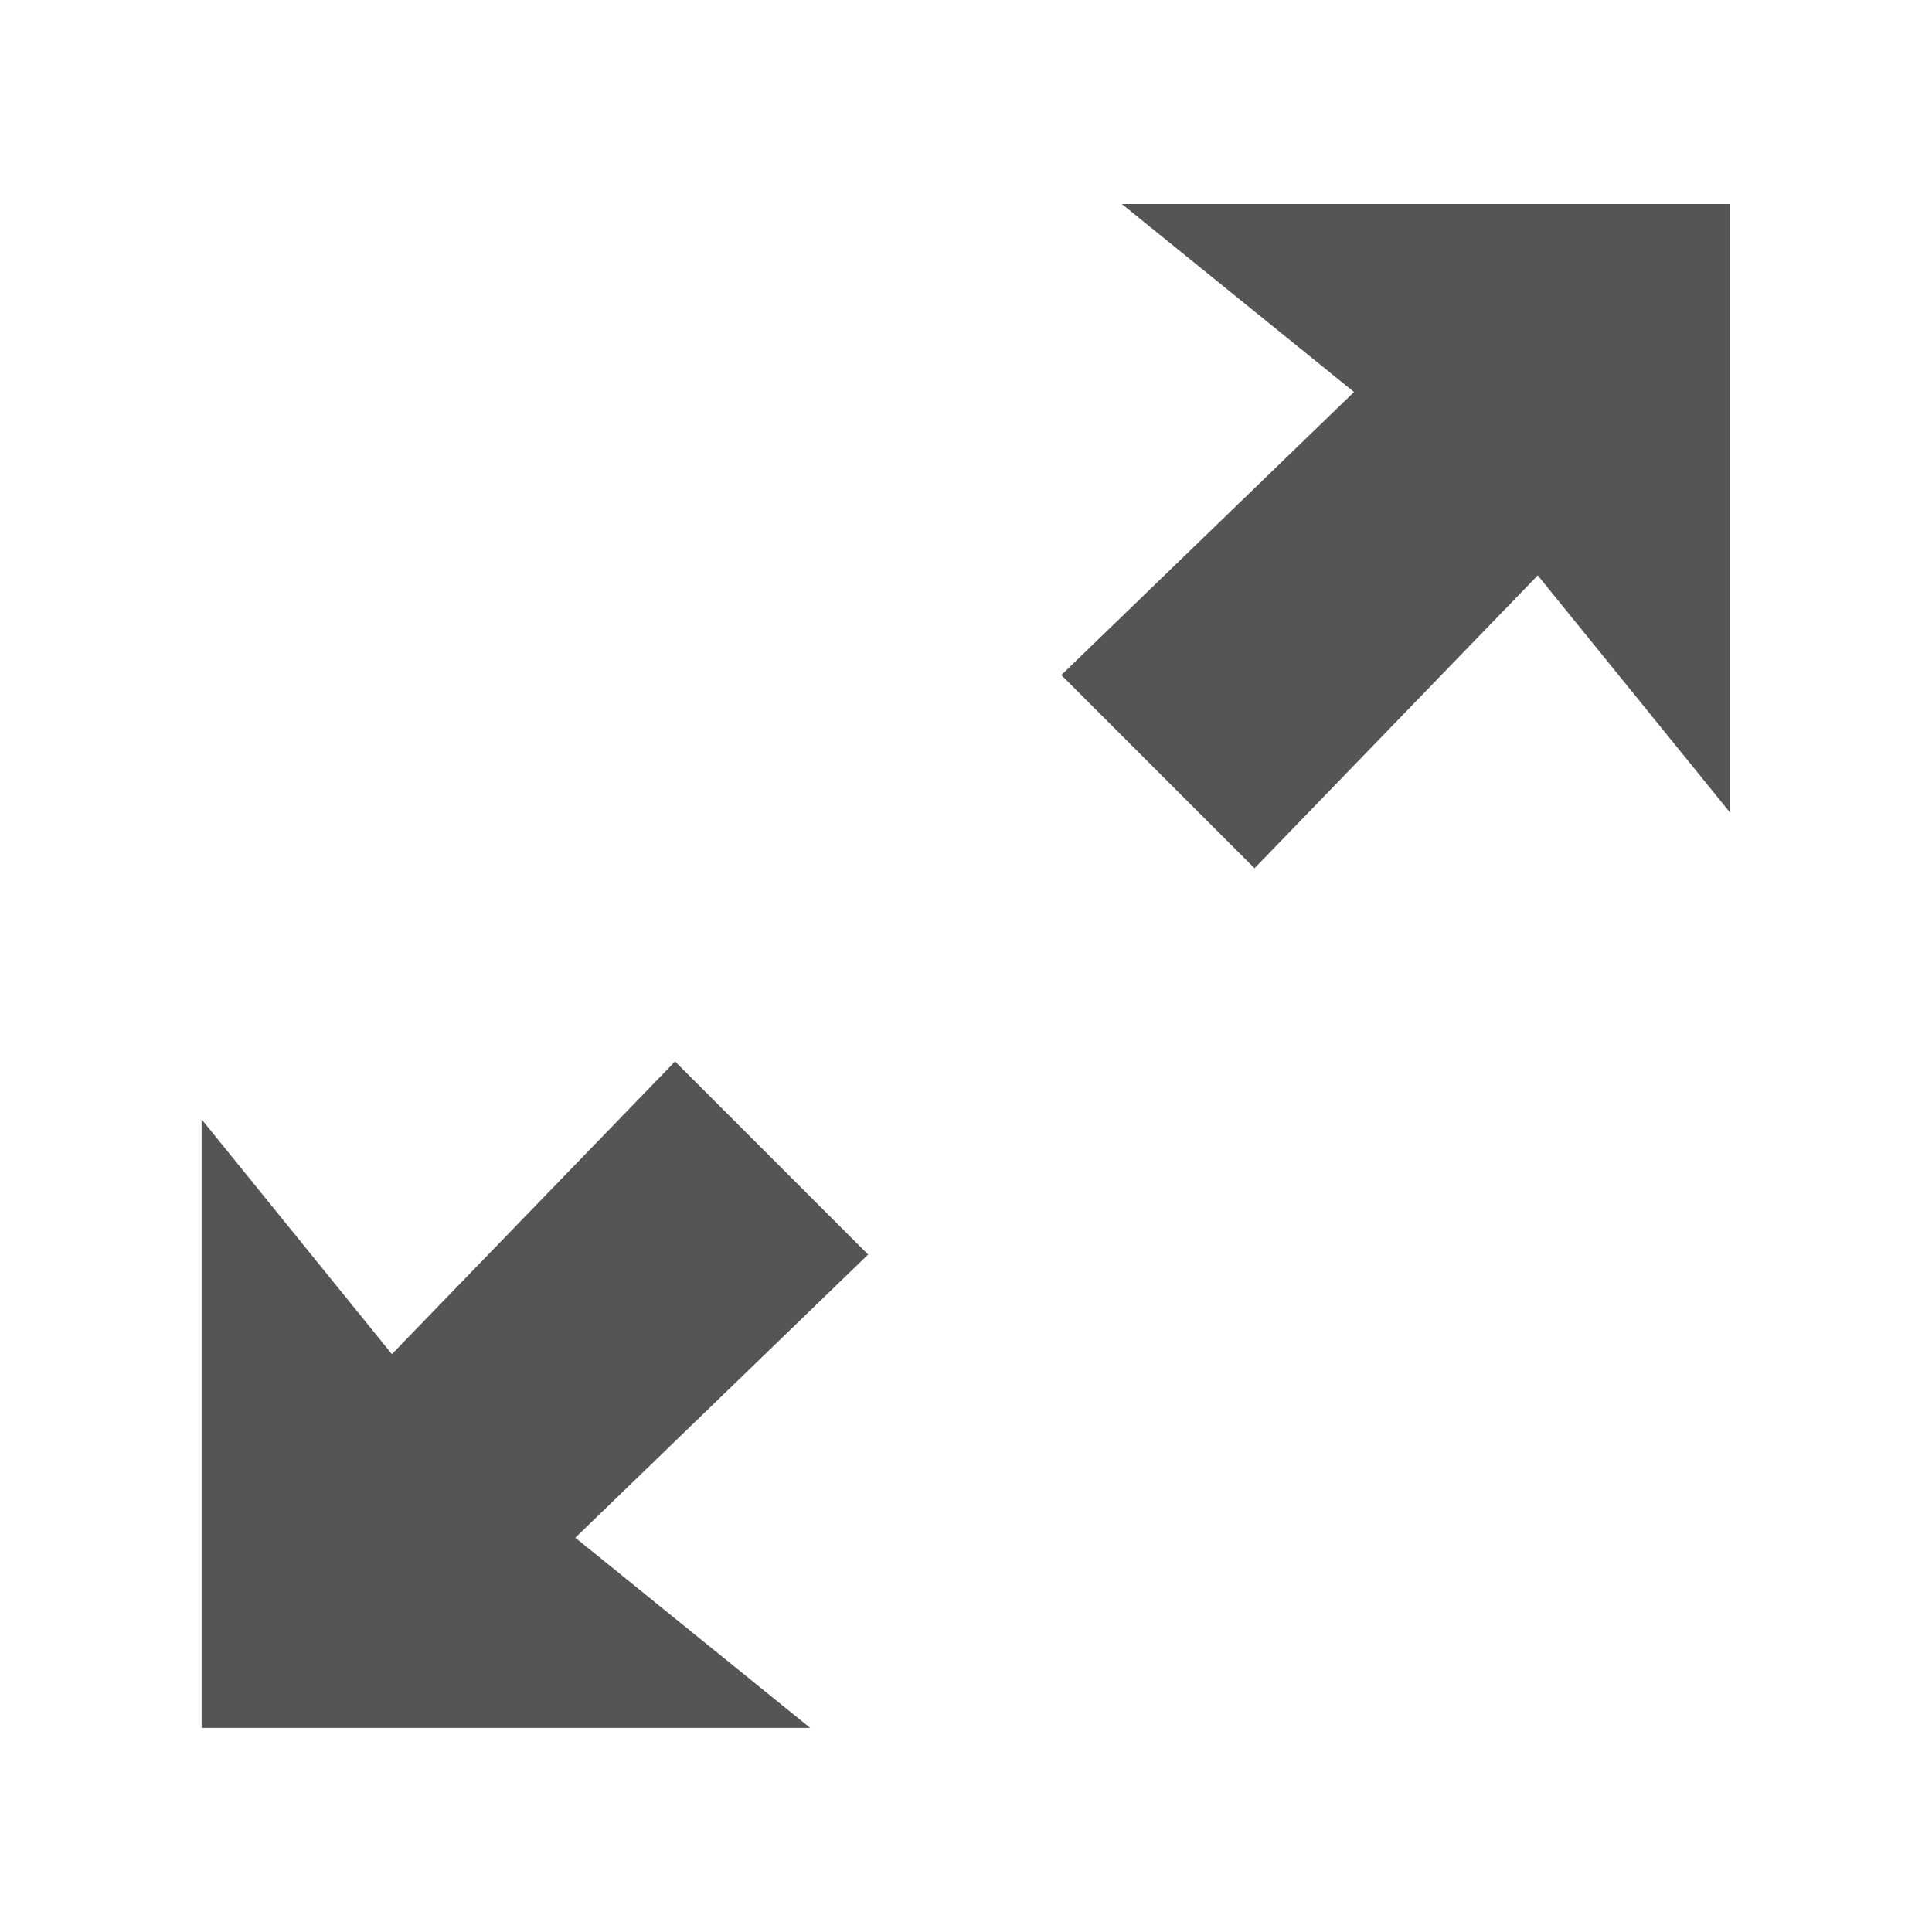
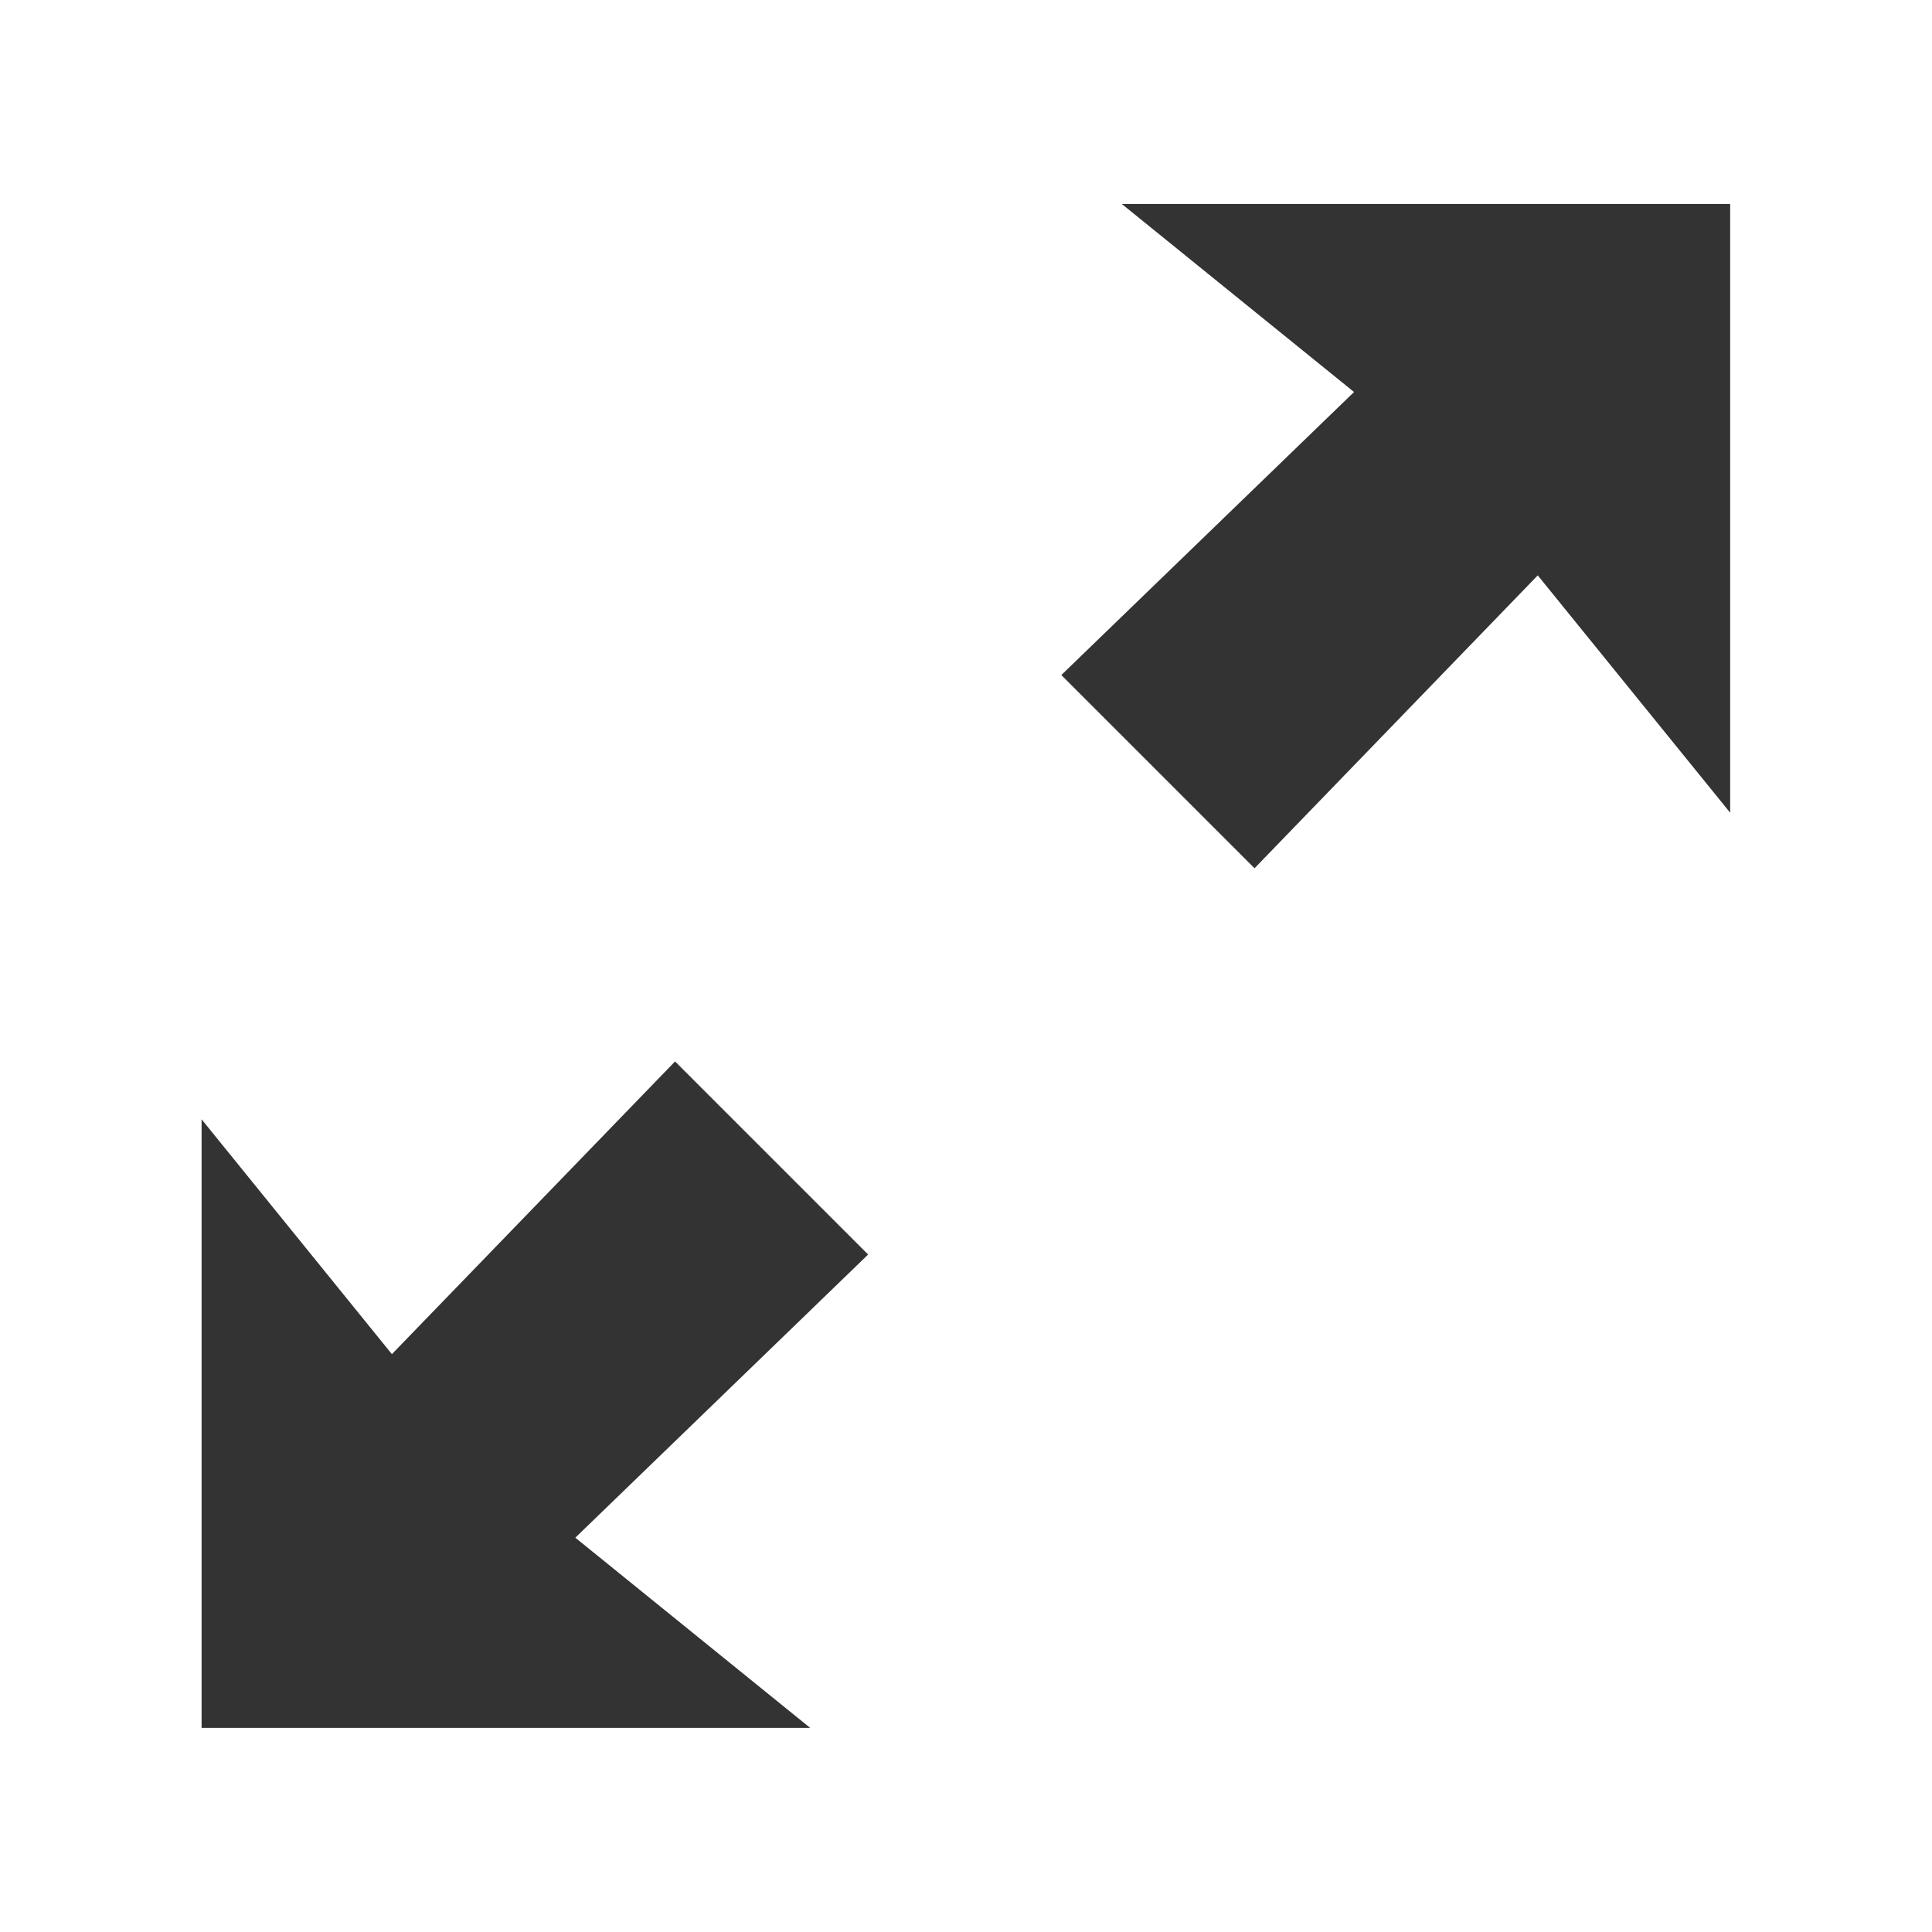
<svg xmlns="http://www.w3.org/2000/svg" version="1.1" width="32" height="32" viewBox="0 0 32 32">
-   <path d="M18.581 3.379l3.846 3.114-4.848 4.688 3.2 3.2 4.691-4.851 3.187 3.931v-10.082h-10.077zM11.181 17.581l-4.69 4.848-3.152-3.89v10.080h10.080l-3.89-3.15 4.85-4.69-3.198-3.198z" fill="#555555" />
+   <path fill="#333333" d="M18.581 3.379l3.846 3.114-4.848 4.688 3.2 3.2 4.691-4.851 3.187 3.931v-10.082h-10.077zM11.181 17.581l-4.69 4.848-3.152-3.89v10.080h10.080l-3.89-3.15 4.85-4.69-3.198-3.198z" />
</svg>
